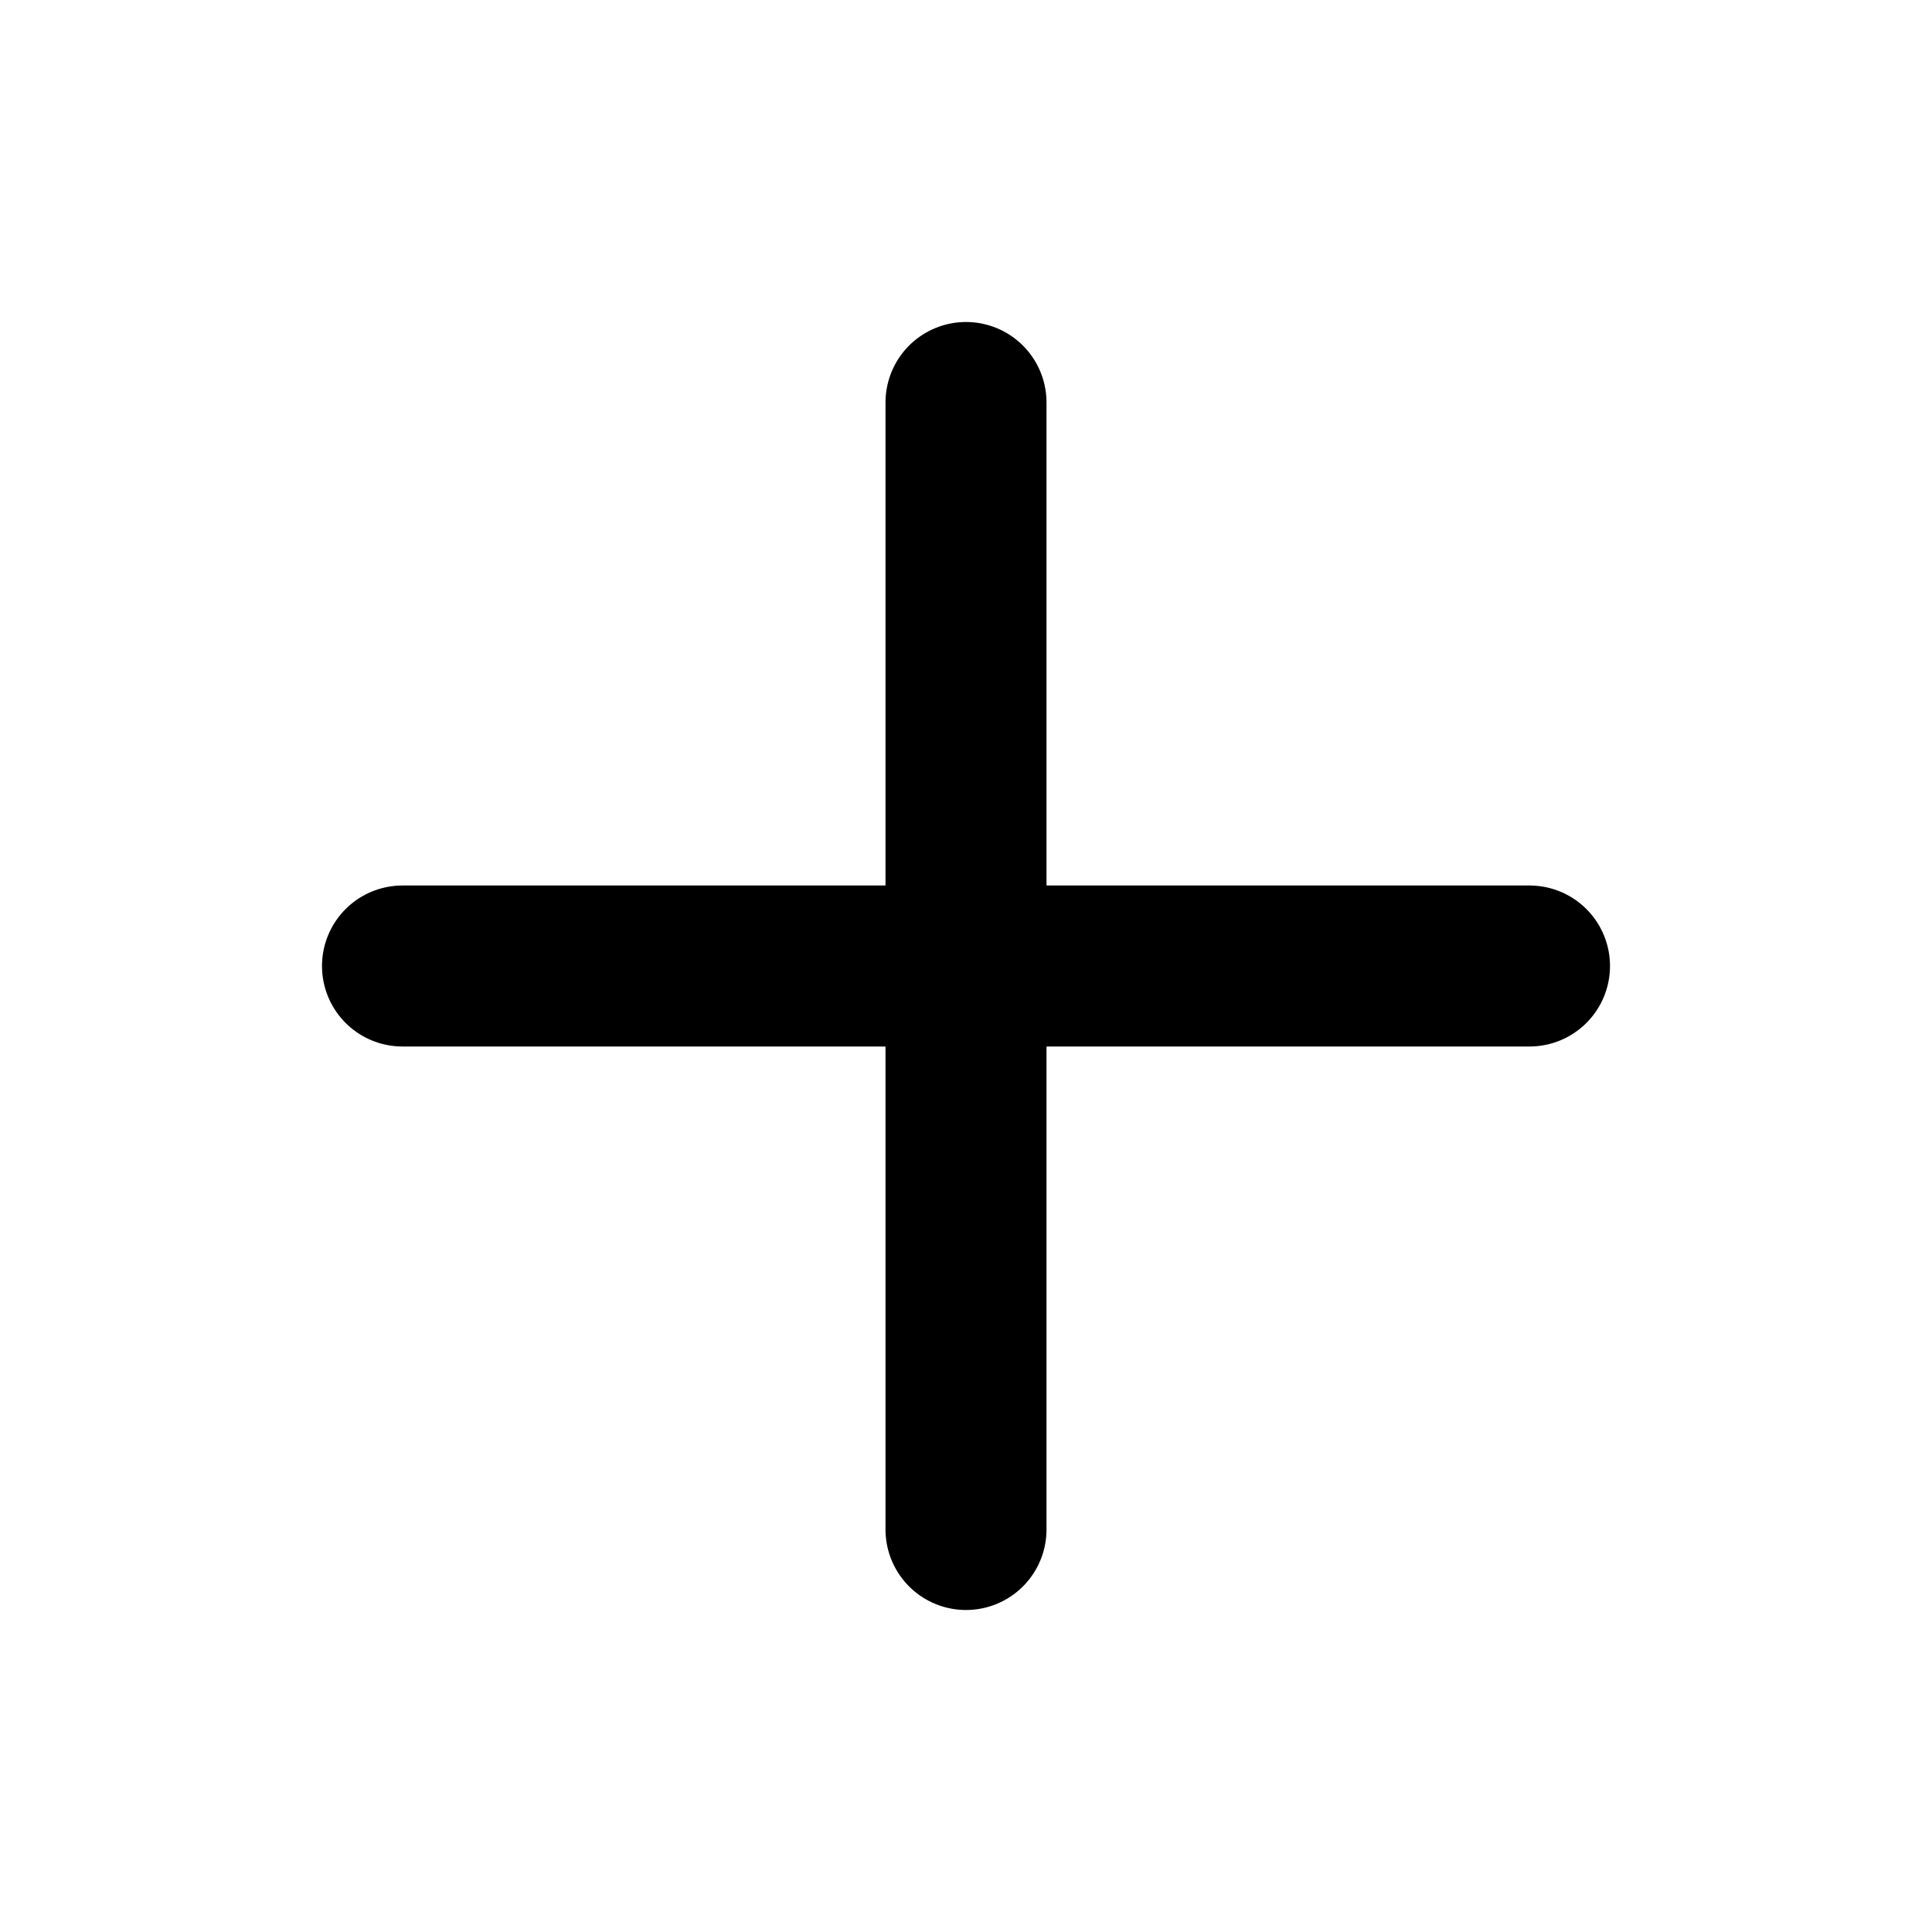
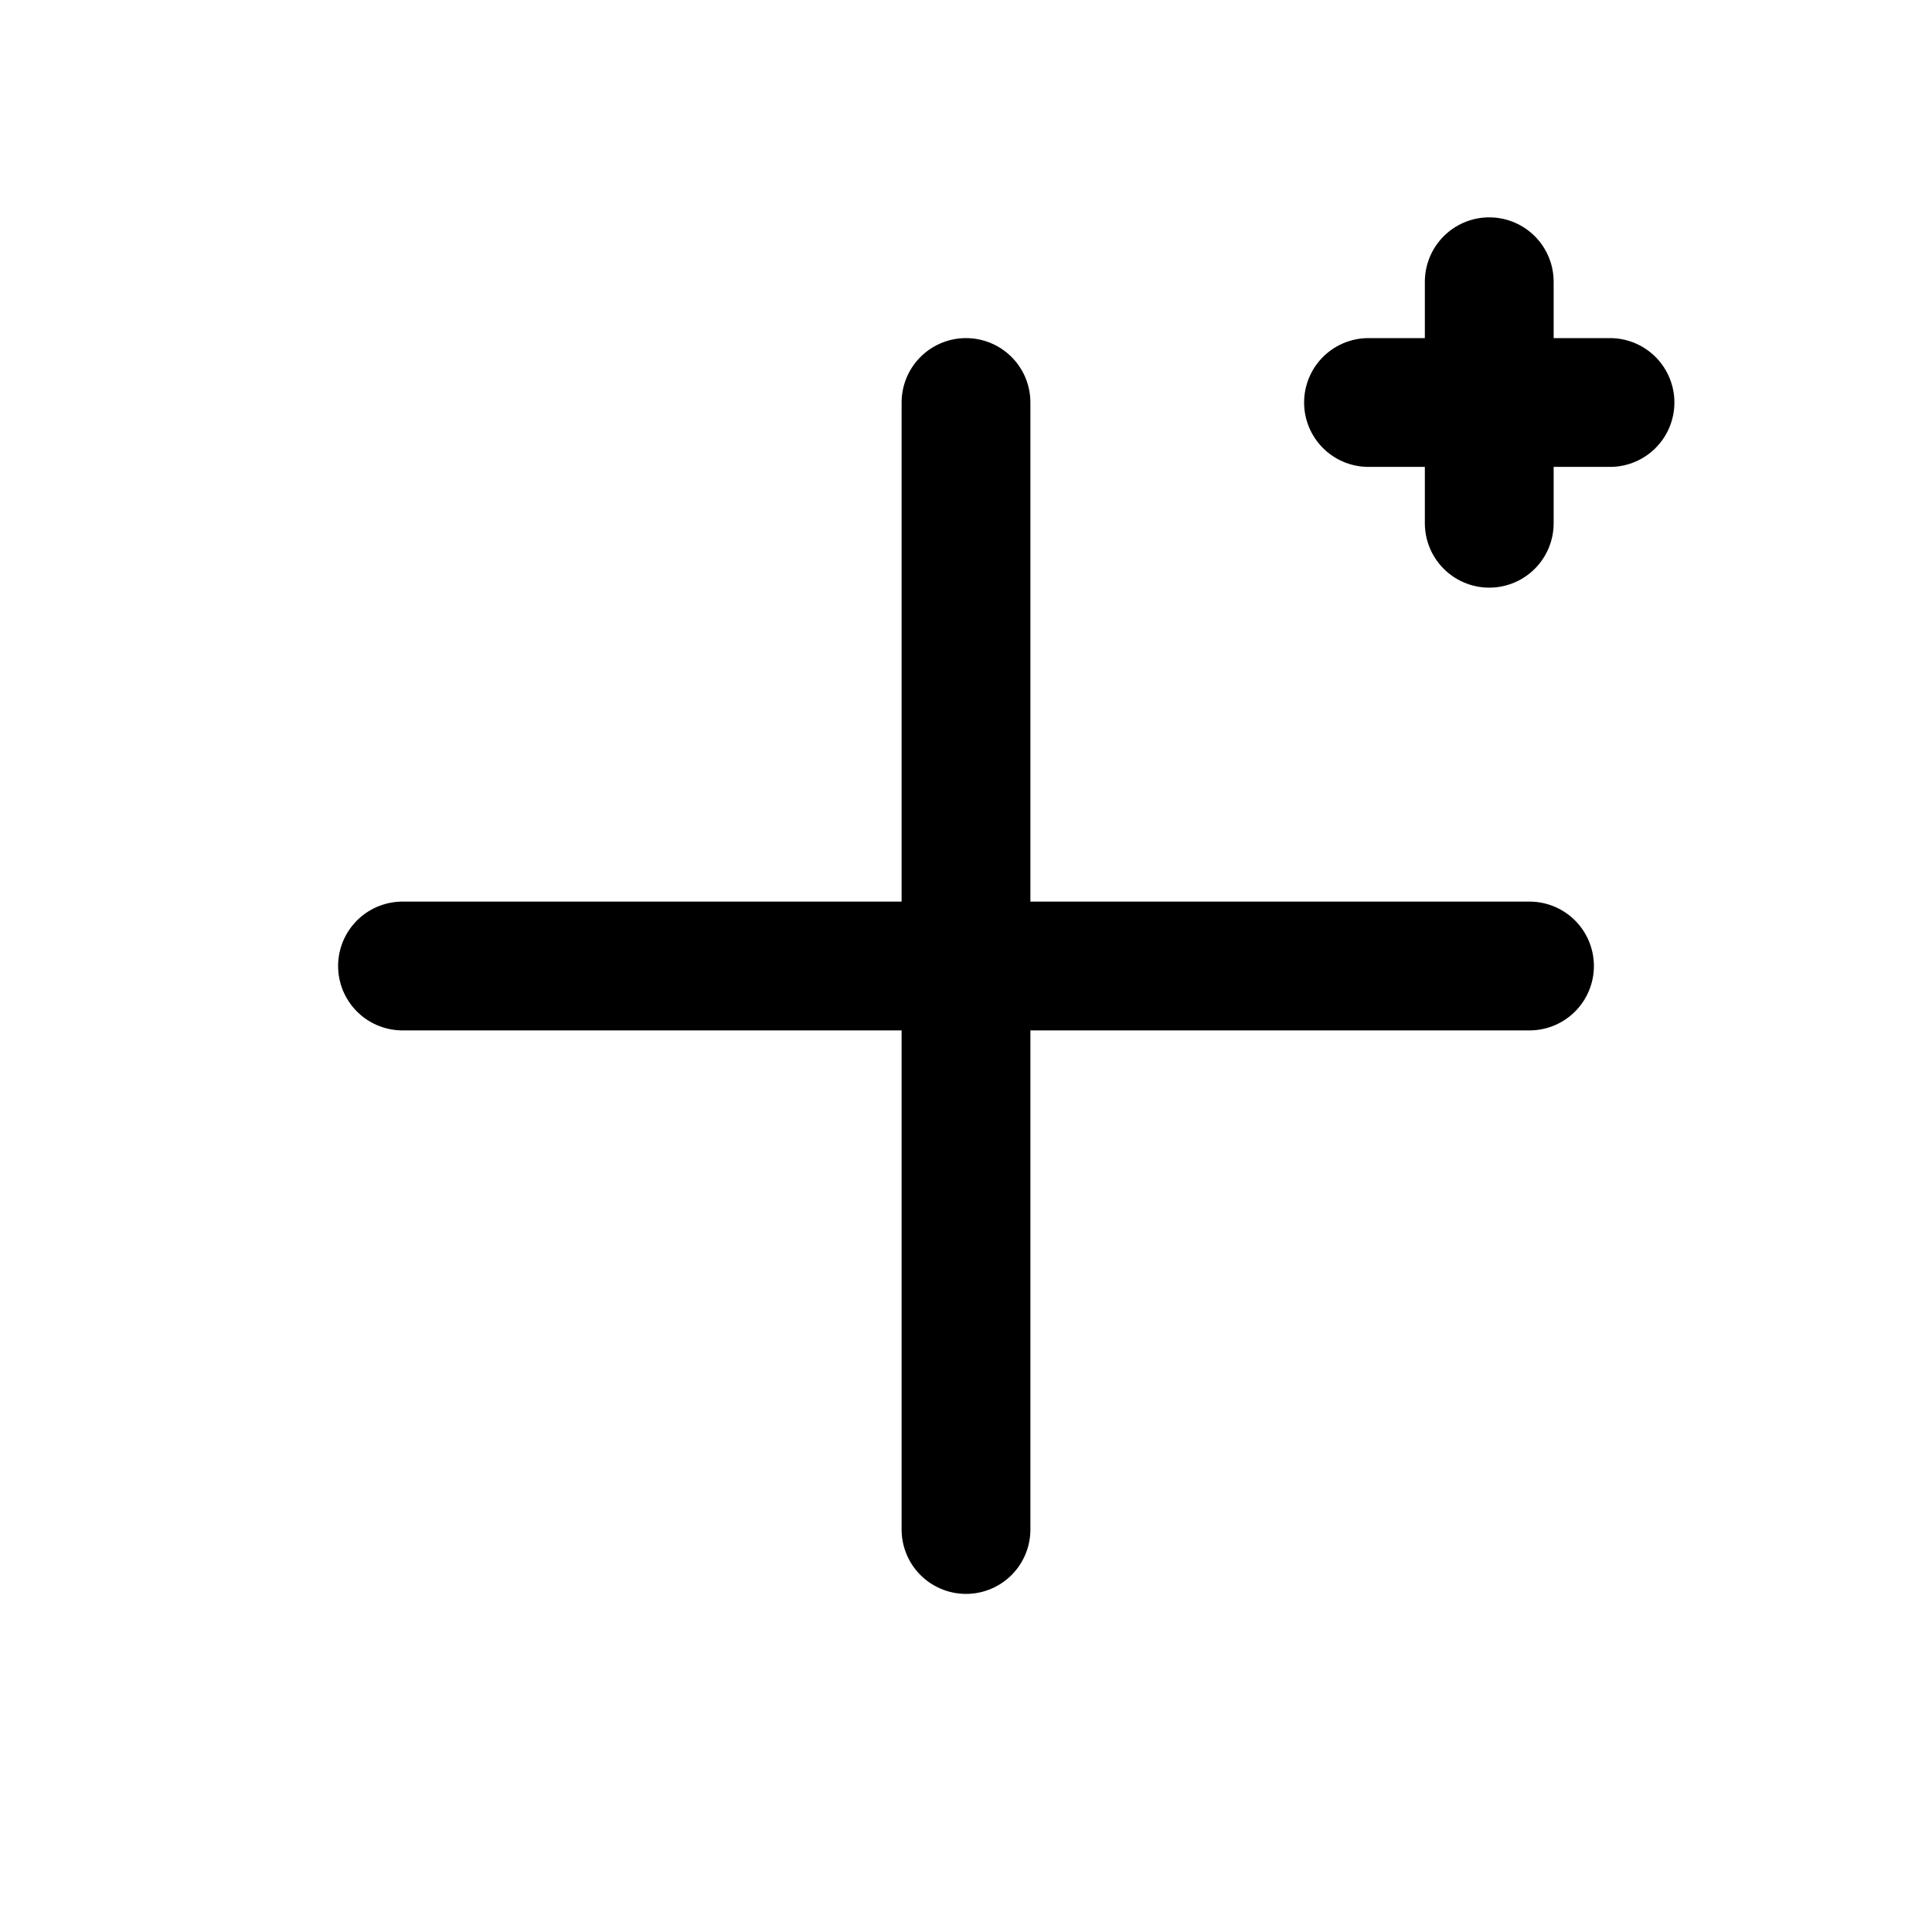
- <svg xmlns="http://www.w3.org/2000/svg" class="lucide lucide-plus" width="24" height="24" viewBox="0 0 24 24" fill="none" stroke="currentColor" stroke-width="2" stroke-linecap="round" stroke-linejoin="round">
-   <path d="M5 12h14" />
-   <path d="M12 5v14" />
+ <svg xmlns="http://www.w3.org/2000/svg" viewBox="0 0 24 24" fill="none" stroke="currentColor" stroke-width="1.6" stroke-linecap="round" stroke-linejoin="round">
+   <path d="M12 5v14M5 12h14" />
+   <path d="M18.5 3.5v3M17 5h3" />
</svg>
